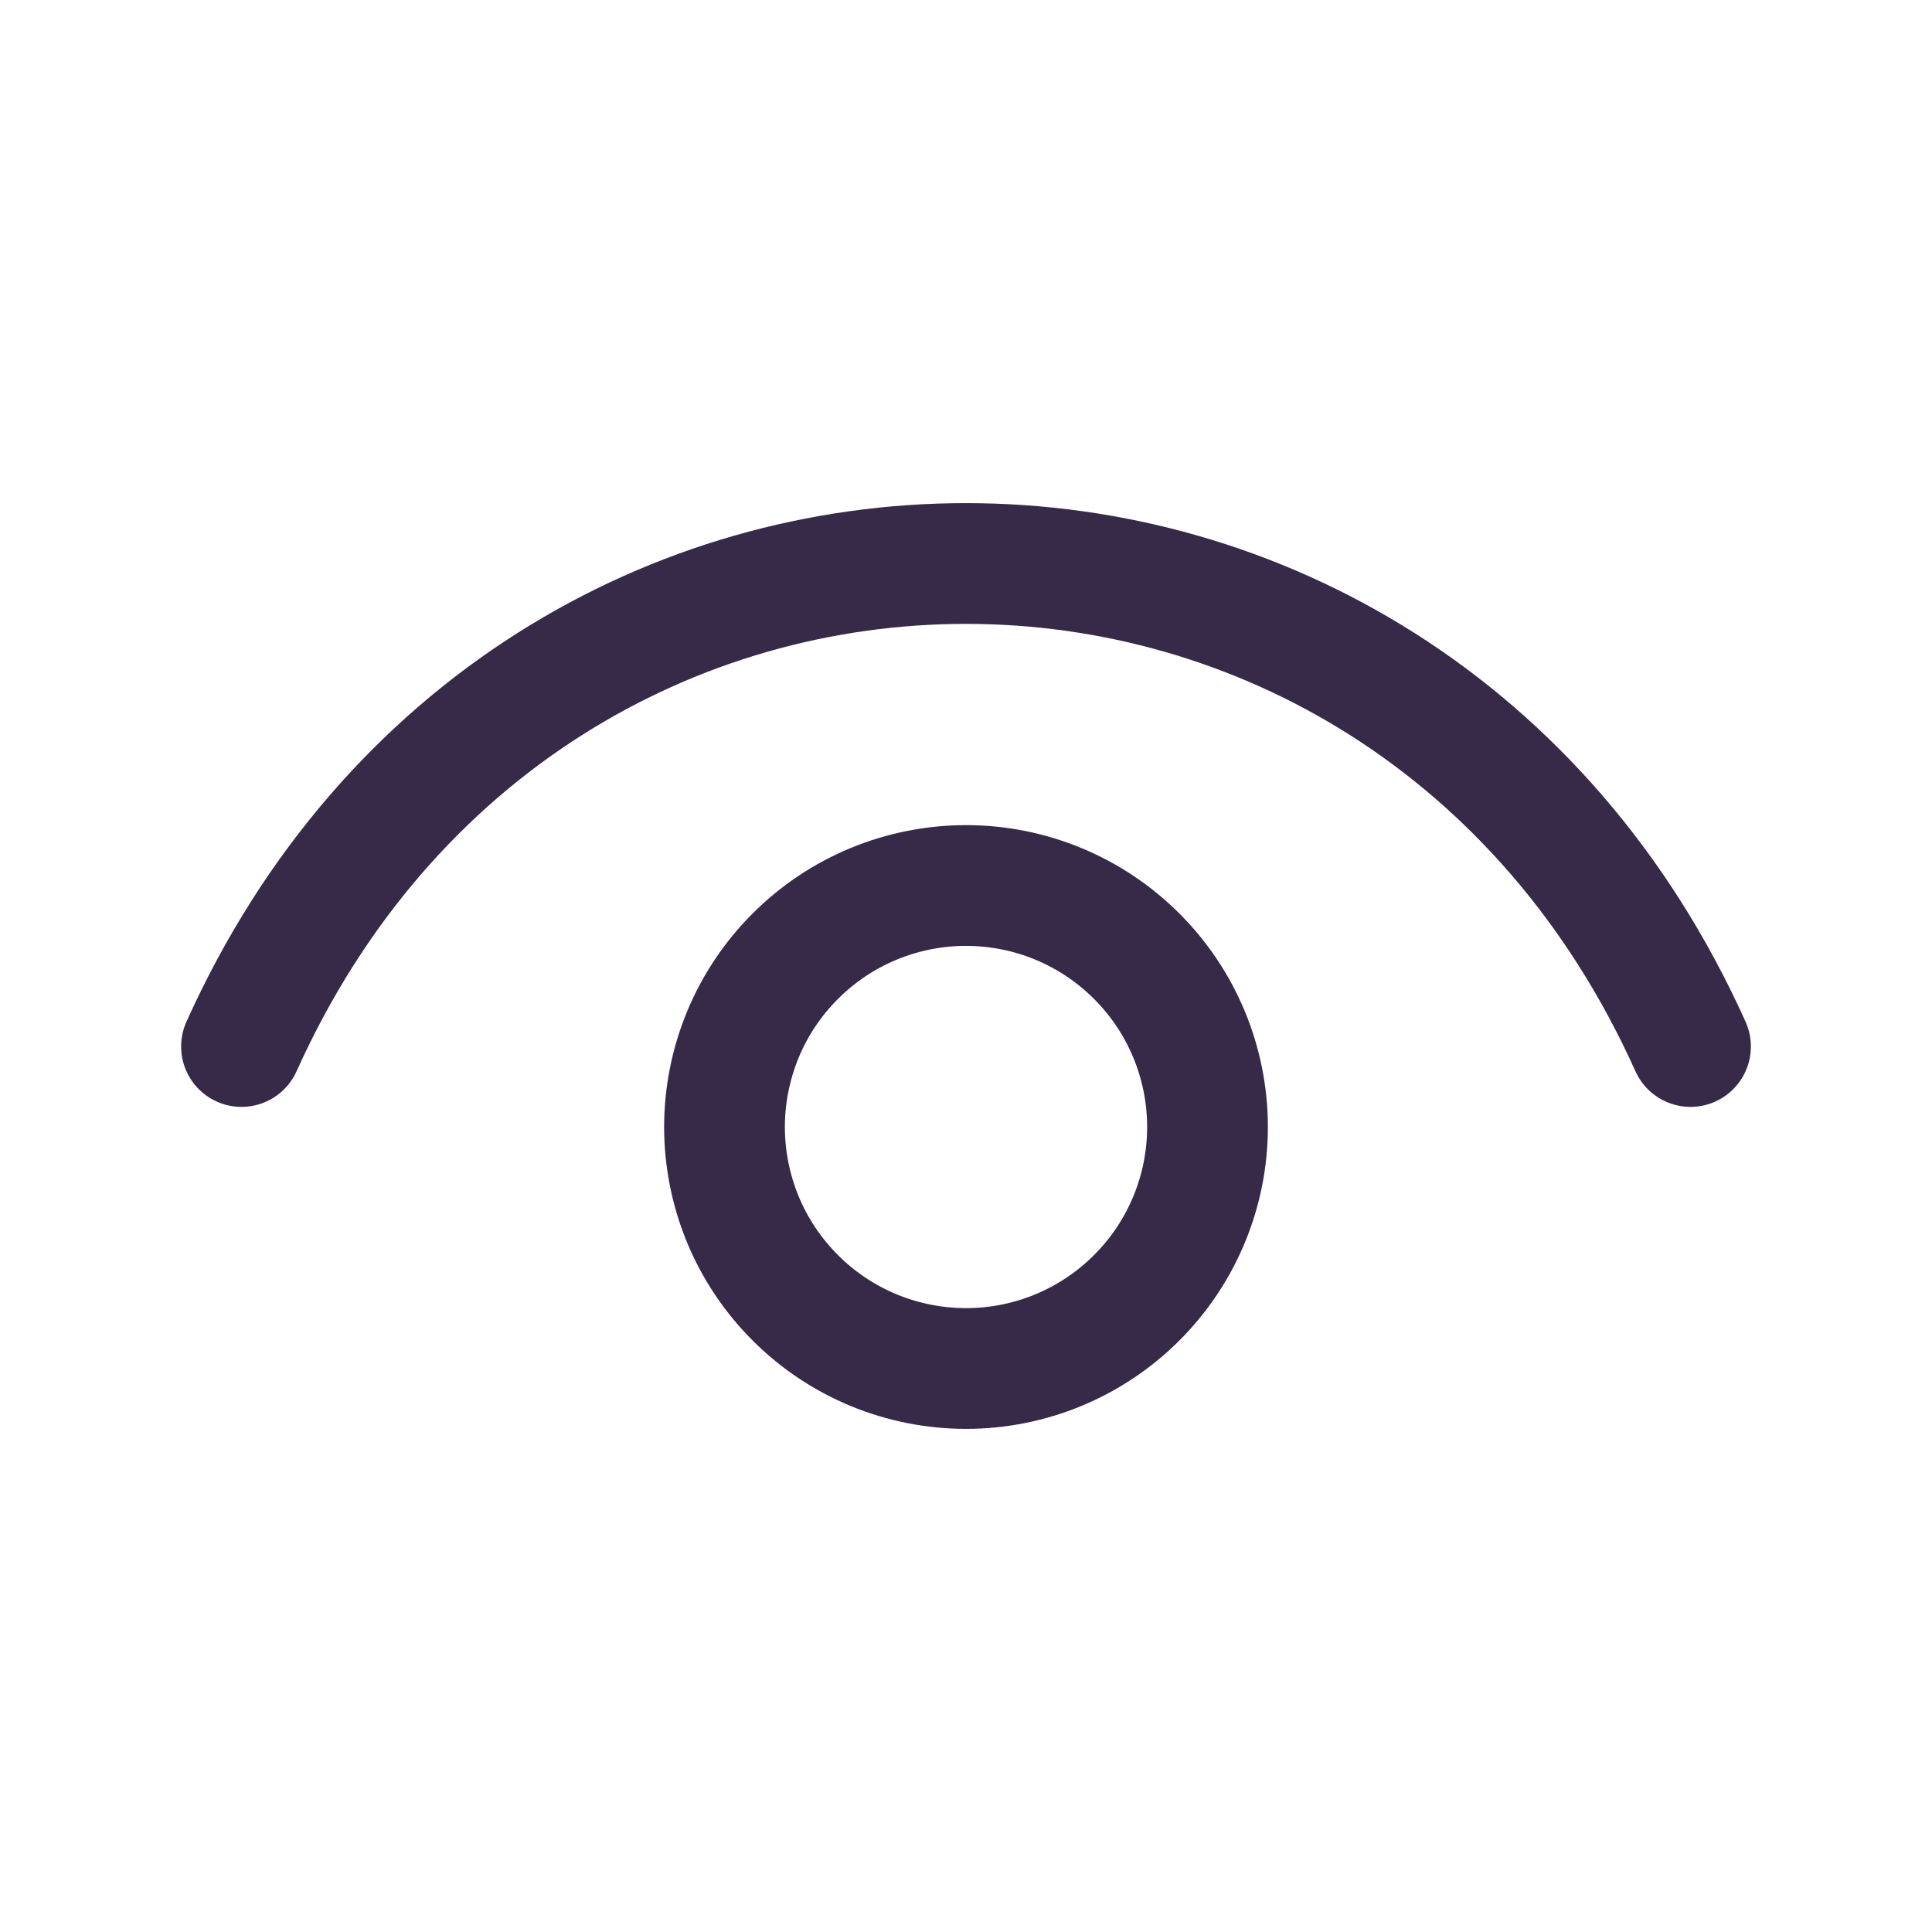
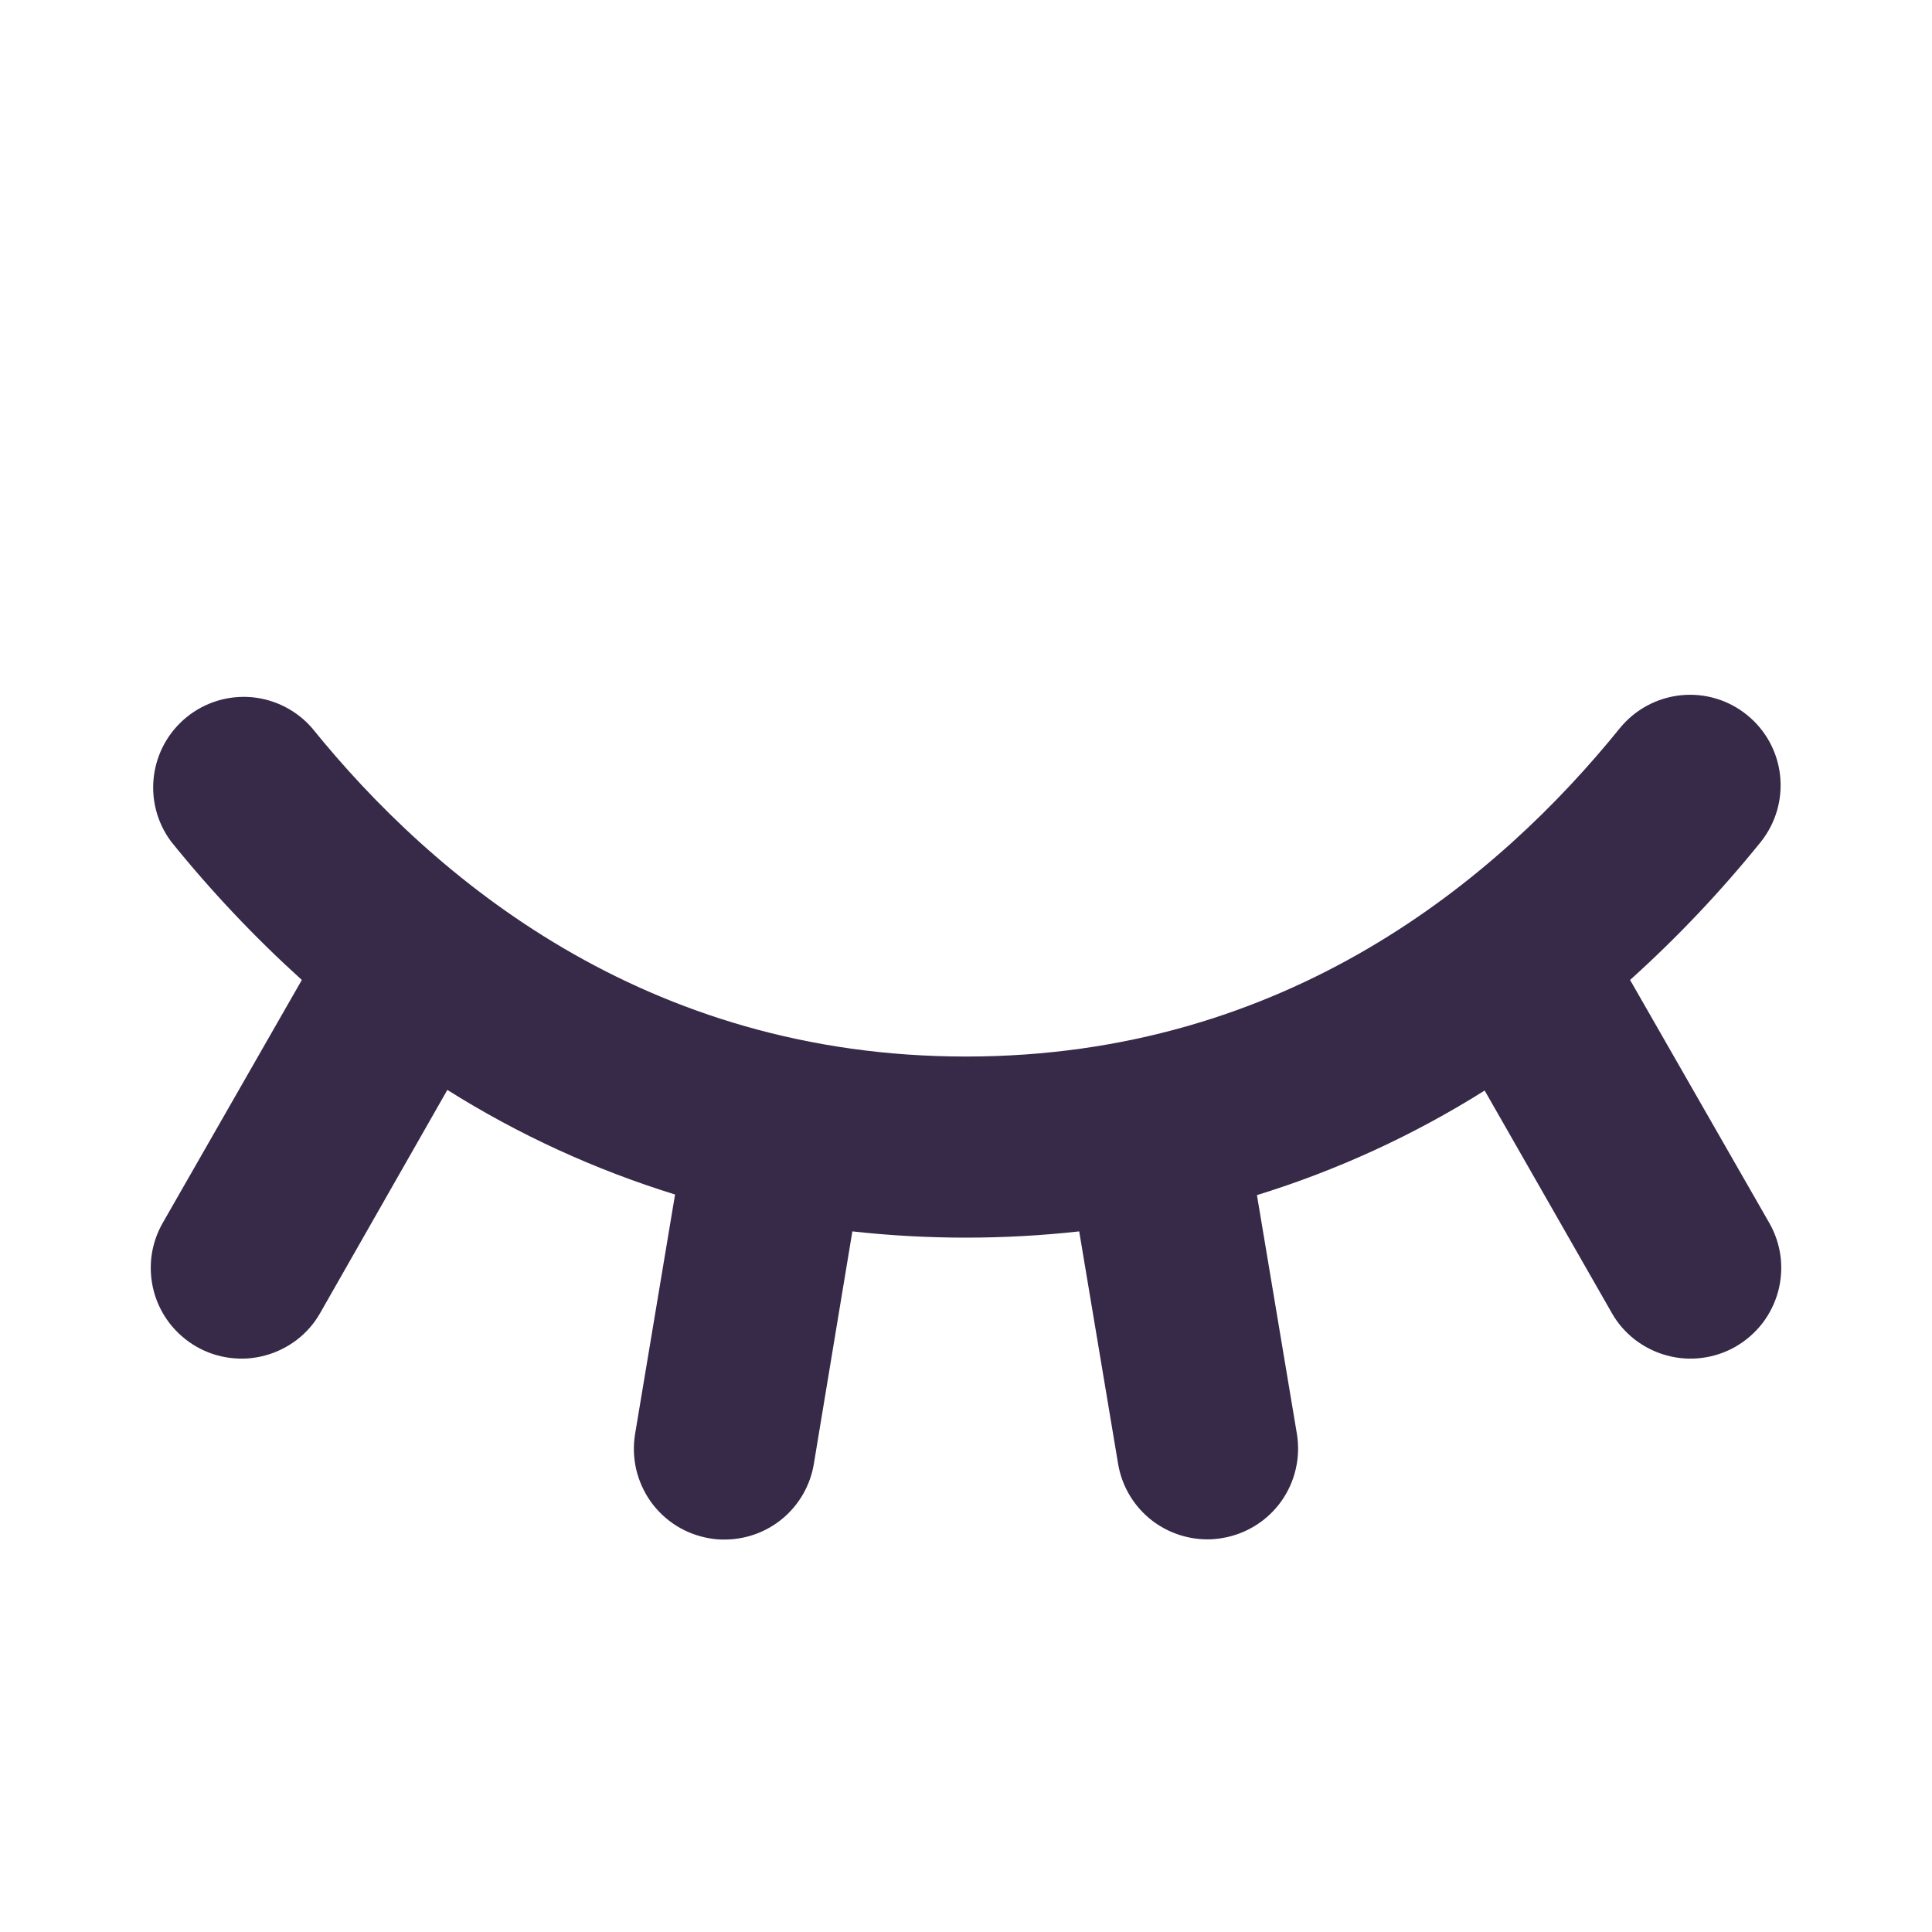
- <svg xmlns="http://www.w3.org/2000/svg" width="24" height="24" viewBox="0 0 24 24" fill="none">
-   <path d="M3 13C6.6 5 17.4 5 21 13" stroke="#372948" stroke-width="1.5" stroke-linecap="round" stroke-linejoin="round" />
-   <path d="M12 17C11.606 17 11.216 16.922 10.852 16.772C10.488 16.621 10.157 16.4 9.879 16.121C9.6 15.843 9.379 15.512 9.228 15.148C9.078 14.784 9 14.394 9 14C9 13.606 9.078 13.216 9.228 12.852C9.379 12.488 9.6 12.157 9.879 11.879C10.157 11.6 10.488 11.379 10.852 11.228C11.216 11.078 11.606 11 12 11C12.796 11 13.559 11.316 14.121 11.879C14.684 12.441 15 13.204 15 14C15 14.796 14.684 15.559 14.121 16.121C13.559 16.684 12.796 17 12 17Z" stroke="#372948" stroke-width="1.5" stroke-linecap="round" stroke-linejoin="round" />
+ <svg xmlns="http://www.w3.org/2000/svg" width="22" height="22" viewBox="0 0 22 22" fill="none">
+   <path d="M20.145 13.922C20.213 14.04 20.257 14.169 20.275 14.304C20.292 14.438 20.283 14.575 20.248 14.706C20.212 14.837 20.152 14.96 20.069 15.068C19.986 15.175 19.883 15.265 19.766 15.333C19.648 15.401 19.518 15.445 19.384 15.462C19.249 15.48 19.112 15.471 18.981 15.435C18.85 15.4 18.728 15.339 18.62 15.257C18.512 15.174 18.422 15.071 18.355 14.953L16.906 12.418C16.097 12.927 15.226 13.327 14.313 13.609L14.768 16.328C14.812 16.598 14.748 16.874 14.589 17.097C14.43 17.319 14.189 17.469 13.919 17.514C13.863 17.524 13.805 17.529 13.747 17.529C13.504 17.528 13.268 17.442 13.082 17.285C12.896 17.127 12.772 16.909 12.732 16.669L12.289 14.022C11.431 14.117 10.564 14.117 9.706 14.022L9.267 16.672C9.227 16.912 9.102 17.131 8.916 17.288C8.73 17.445 8.494 17.531 8.25 17.531C8.192 17.532 8.135 17.527 8.078 17.517C7.945 17.494 7.817 17.446 7.702 17.374C7.587 17.302 7.488 17.208 7.409 17.098C7.331 16.987 7.275 16.862 7.244 16.73C7.214 16.598 7.21 16.462 7.232 16.328L7.687 13.602C6.775 13.32 5.903 12.92 5.094 12.411L3.645 14.953C3.578 15.071 3.488 15.174 3.38 15.257C3.272 15.339 3.15 15.4 3.019 15.435C2.888 15.471 2.751 15.48 2.616 15.462C2.482 15.445 2.352 15.401 2.234 15.333C2.117 15.265 2.014 15.175 1.931 15.068C1.848 14.96 1.787 14.837 1.752 14.706C1.717 14.575 1.708 14.438 1.725 14.304C1.743 14.169 1.787 14.04 1.855 13.922L3.437 11.159C2.901 10.674 2.404 10.148 1.95 9.585C1.79 9.372 1.719 9.104 1.752 8.84C1.785 8.575 1.919 8.333 2.127 8.165C2.334 7.997 2.599 7.916 2.865 7.939C3.131 7.963 3.377 8.088 3.553 8.29C4.931 9.996 7.342 12.031 11 12.031C14.658 12.031 17.069 9.996 18.447 8.29C18.62 8.079 18.869 7.945 19.14 7.917C19.41 7.889 19.681 7.969 19.893 8.141C20.105 8.312 20.241 8.56 20.27 8.83C20.3 9.101 20.221 9.372 20.052 9.585C19.598 10.148 19.099 10.675 18.562 11.159L20.145 13.922Z" fill="#372948" />
</svg>
